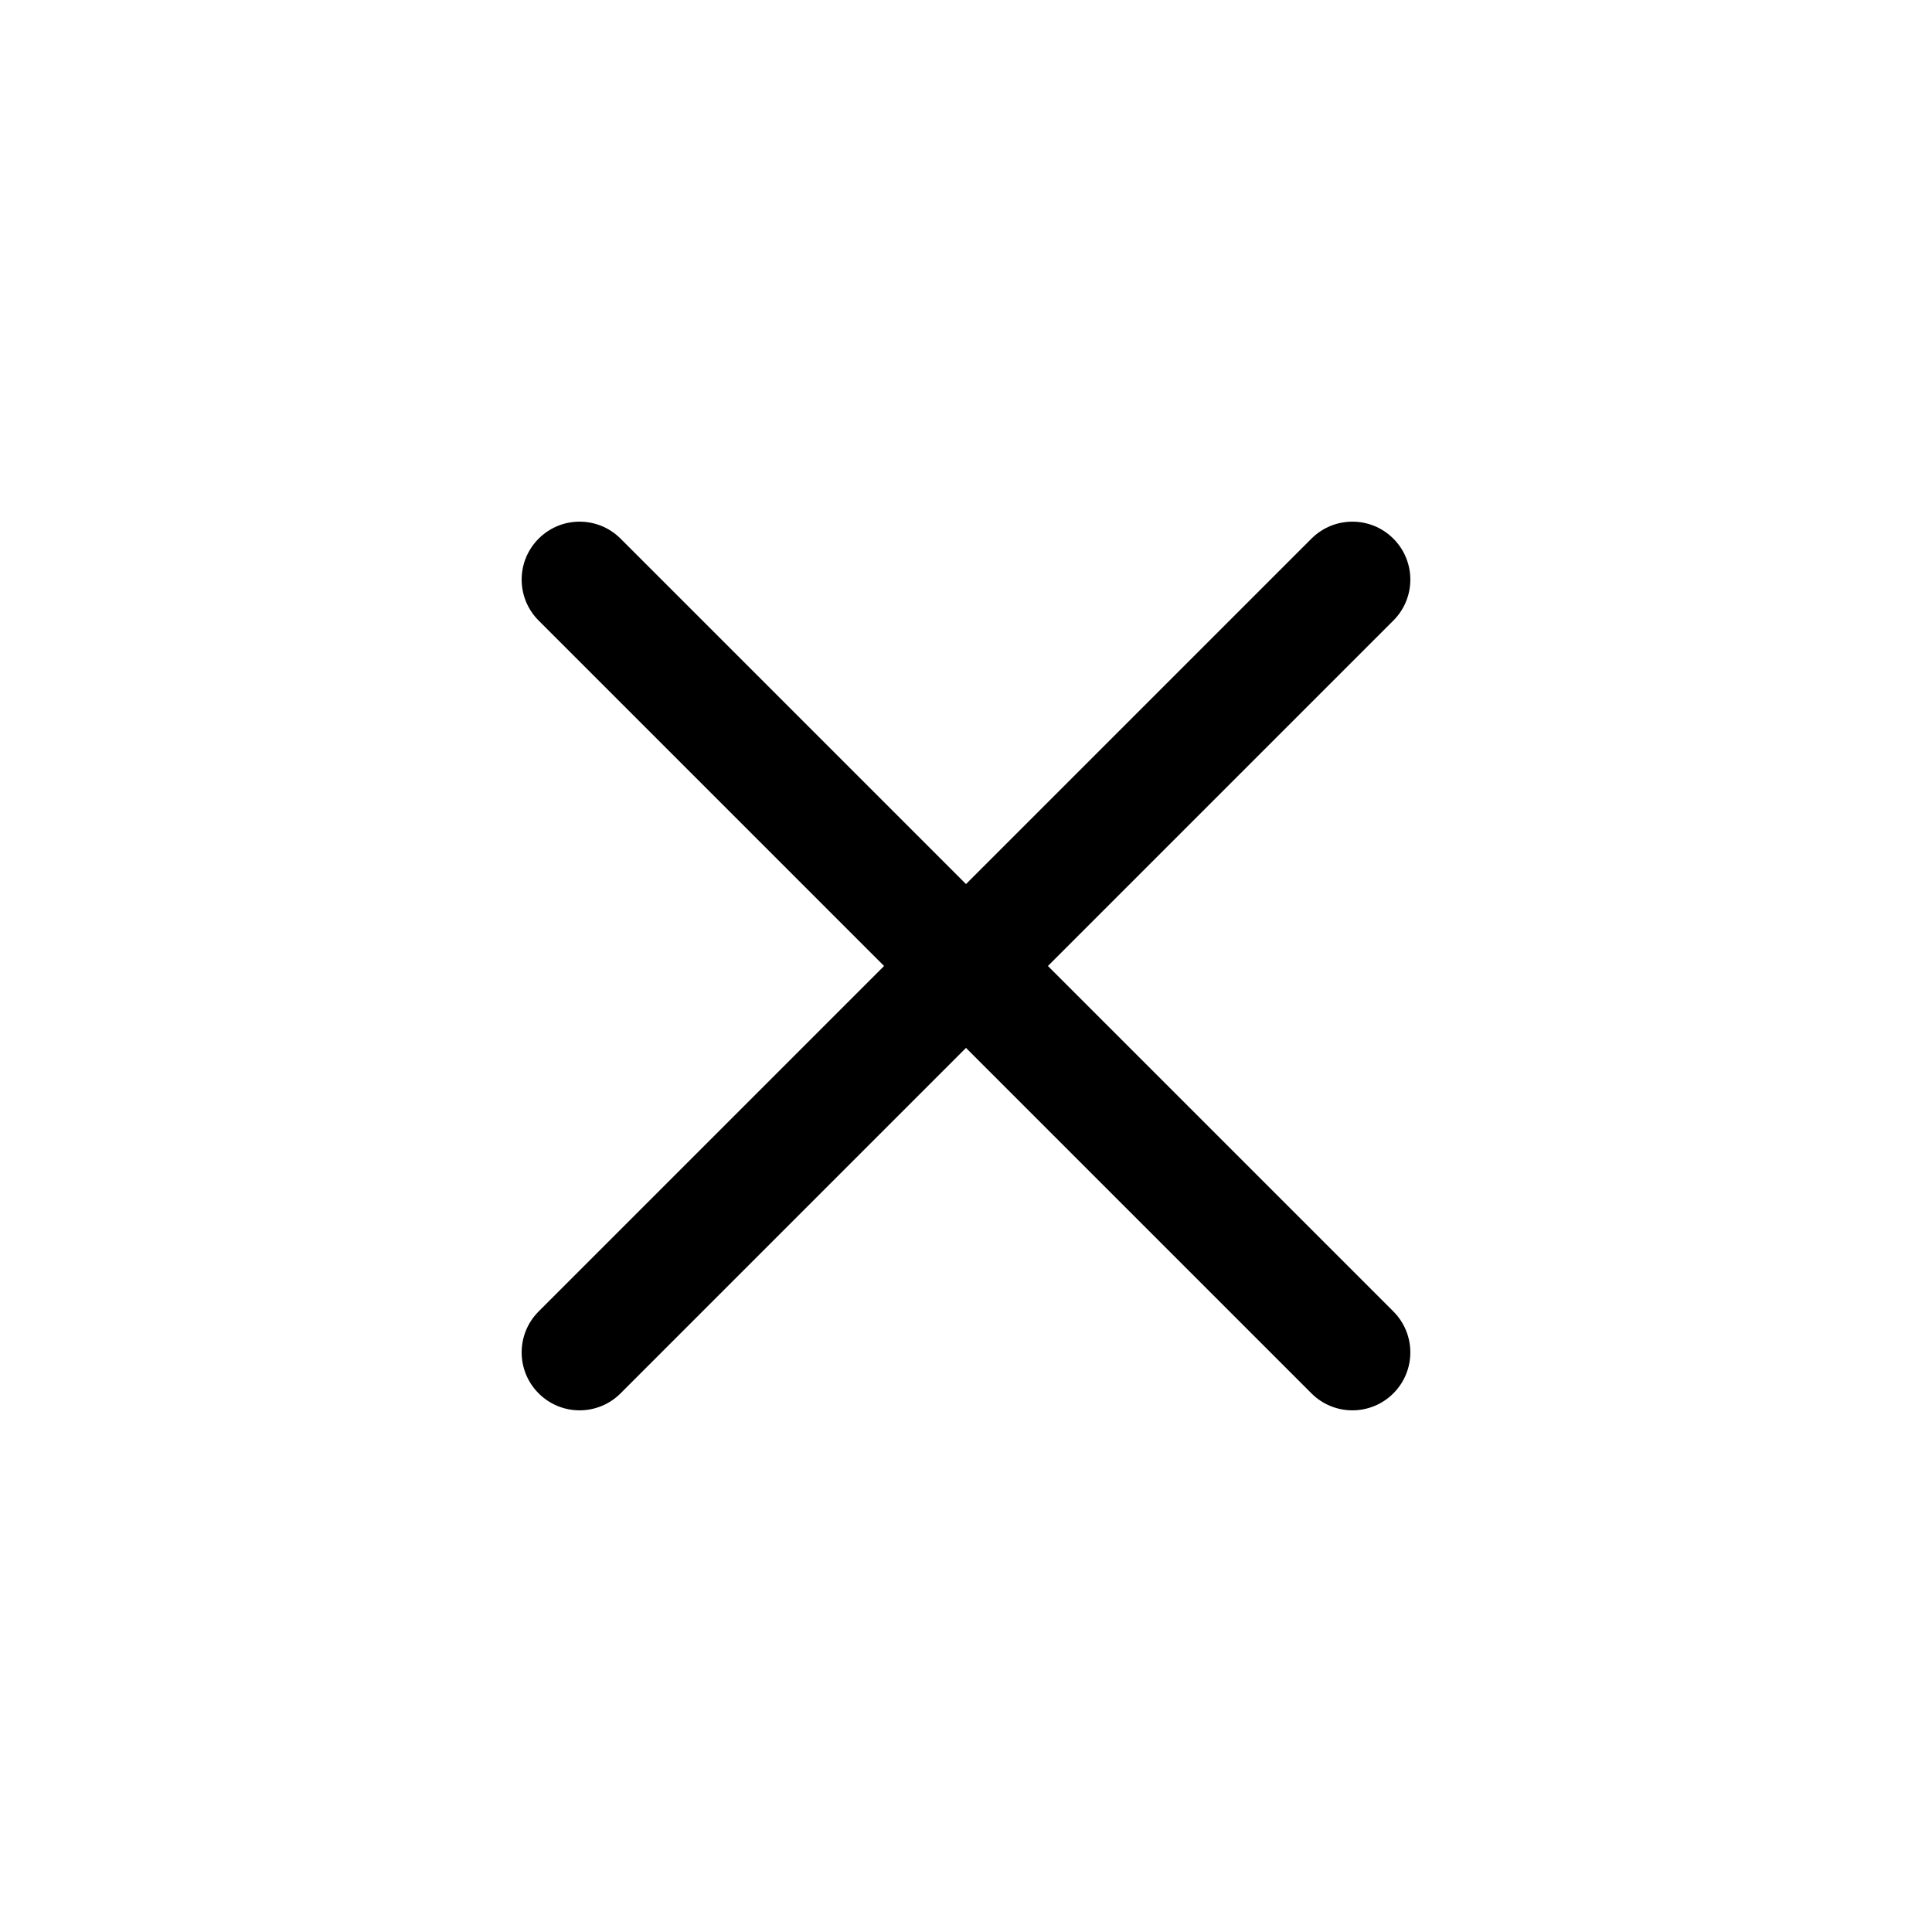
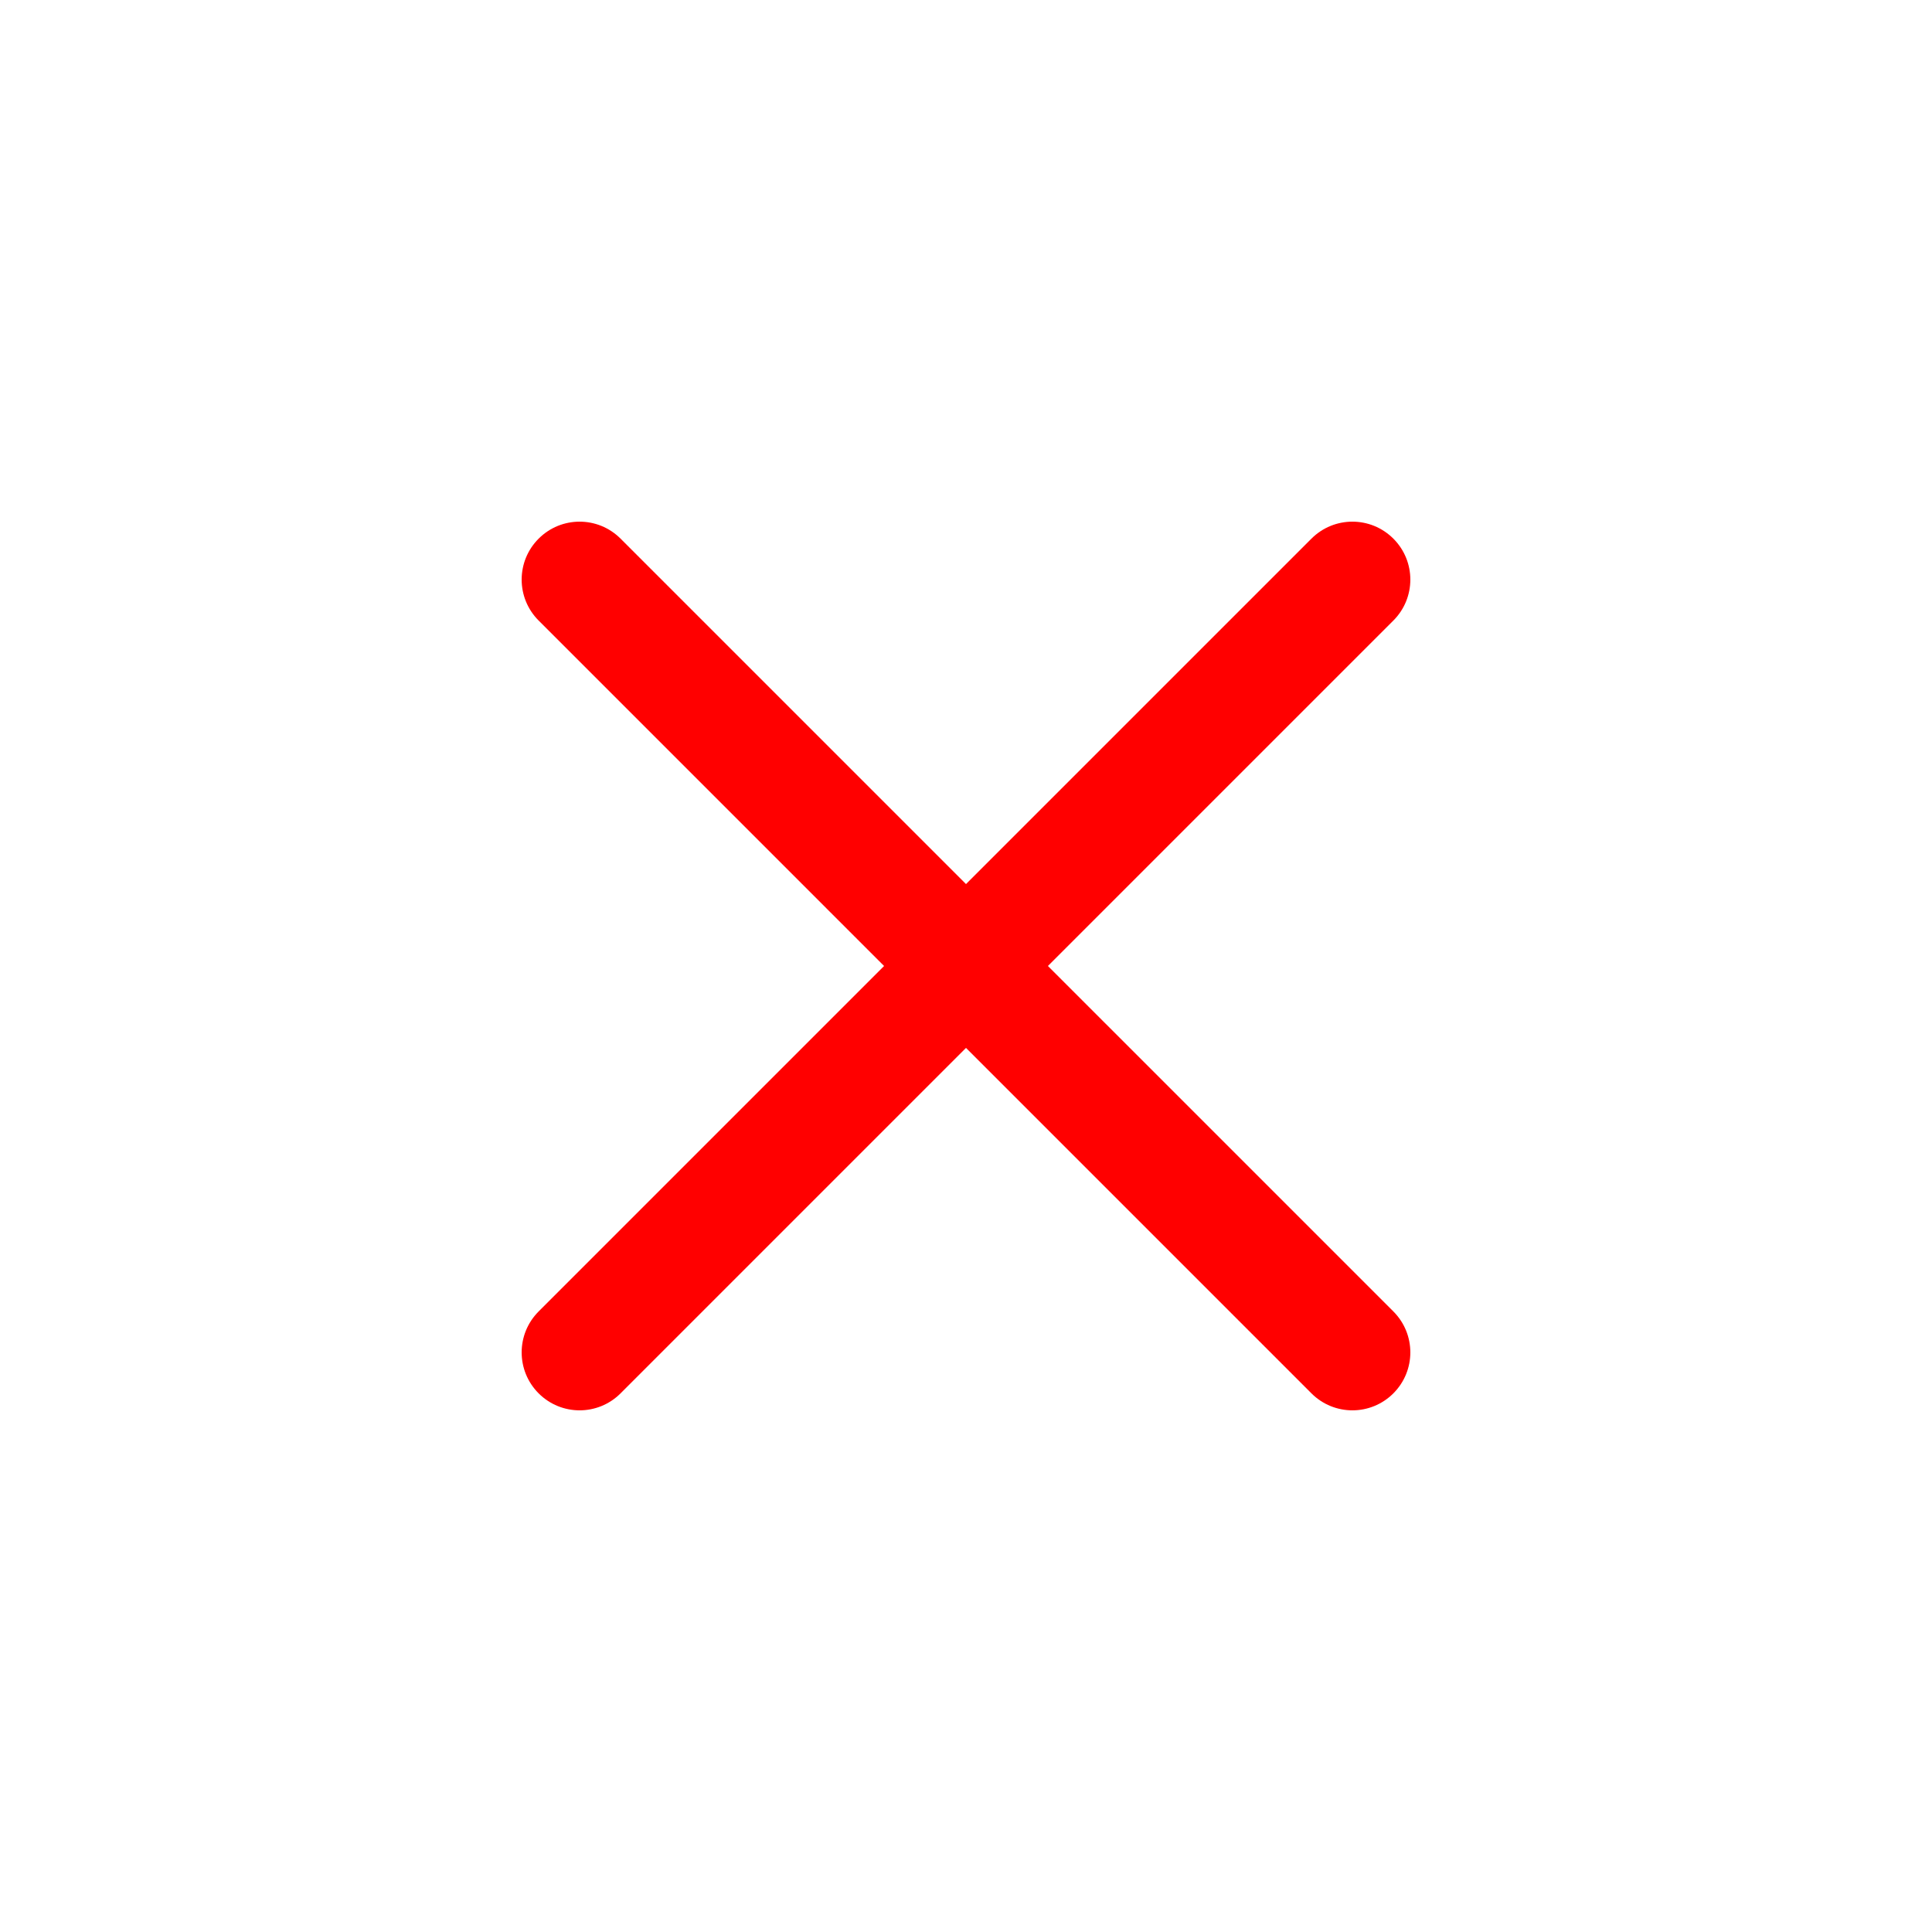
- <svg xmlns="http://www.w3.org/2000/svg" width="800px" height="800px" viewBox="0 -0.5 25 25" fill="none">
-   <path d="M6.97 16.47C6.677 16.763 6.677 17.237 6.97 17.53C7.263 17.823 7.737 17.823 8.03 17.53L6.97 16.47ZM13.03 12.53C13.323 12.237 13.323 11.763 13.03 11.47C12.737 11.177 12.263 11.177 11.97 11.47L13.03 12.53ZM11.97 11.47C11.677 11.763 11.677 12.237 11.97 12.53C12.263 12.823 12.737 12.823 13.03 12.53L11.97 11.47ZM18.03 7.53C18.323 7.237 18.323 6.763 18.03 6.47C17.737 6.177 17.263 6.177 16.97 6.47L18.03 7.53ZM13.03 11.47C12.737 11.177 12.263 11.177 11.97 11.47C11.677 11.763 11.677 12.237 11.97 12.53L13.03 11.47ZM16.97 17.53C17.263 17.823 17.737 17.823 18.03 17.53C18.323 17.237 18.323 16.763 18.03 16.47L16.97 17.53ZM11.97 12.53C12.263 12.823 12.737 12.823 13.03 12.53C13.323 12.237 13.323 11.763 13.03 11.47L11.97 12.53ZM8.03 6.47C7.737 6.177 7.263 6.177 6.97 6.47C6.677 6.763 6.677 7.237 6.97 7.53L8.03 6.47ZM8.03 17.53L13.03 12.53L11.97 11.47L6.97 16.47L8.03 17.53ZM13.03 12.53L18.03 7.53L16.97 6.47L11.97 11.47L13.03 12.53ZM11.97 12.53L16.97 17.53L18.03 16.47L13.03 11.47L11.97 12.53ZM13.03 11.47L8.03 6.47L6.97 7.53L11.97 12.53L13.03 11.47Z" fill="#000000" />
+ <svg xmlns="http://www.w3.org/2000/svg" viewBox="0 -0.5 25 25" fill="none">
+   <path d="M6.97 16.47C6.677 16.763 6.677 17.237 6.97 17.53C7.263 17.823 7.737 17.823 8.03 17.53L6.97 16.47ZM13.03 12.53C13.323 12.237 13.323 11.763 13.03 11.47C12.737 11.177 12.263 11.177 11.97 11.47L13.03 12.53ZM11.97 11.47C11.677 11.763 11.677 12.237 11.97 12.53C12.263 12.823 12.737 12.823 13.03 12.53L11.97 11.47ZM18.03 7.53C18.323 7.237 18.323 6.763 18.03 6.47C17.737 6.177 17.263 6.177 16.97 6.47L18.03 7.53ZM13.03 11.47C12.737 11.177 12.263 11.177 11.97 11.47C11.677 11.763 11.677 12.237 11.97 12.53L13.03 11.47ZM16.97 17.53C17.263 17.823 17.737 17.823 18.03 17.53C18.323 17.237 18.323 16.763 18.03 16.47L16.97 17.53ZM11.97 12.53C12.263 12.823 12.737 12.823 13.03 12.53C13.323 12.237 13.323 11.763 13.03 11.47L11.97 12.53ZM8.03 6.47C7.737 6.177 7.263 6.177 6.97 6.47C6.677 6.763 6.677 7.237 6.97 7.53L8.03 6.47ZM8.03 17.53L13.03 12.53L11.97 11.47L6.97 16.47L8.03 17.53ZM13.03 12.53L18.03 7.53L16.97 6.47L11.97 11.47L13.03 12.53ZM11.97 12.53L16.97 17.53L18.03 16.47L13.03 11.47L11.97 12.53ZM13.03 11.47L8.03 6.47L6.97 7.53L11.97 12.53L13.03 11.47Z" fill="red" />
</svg>
